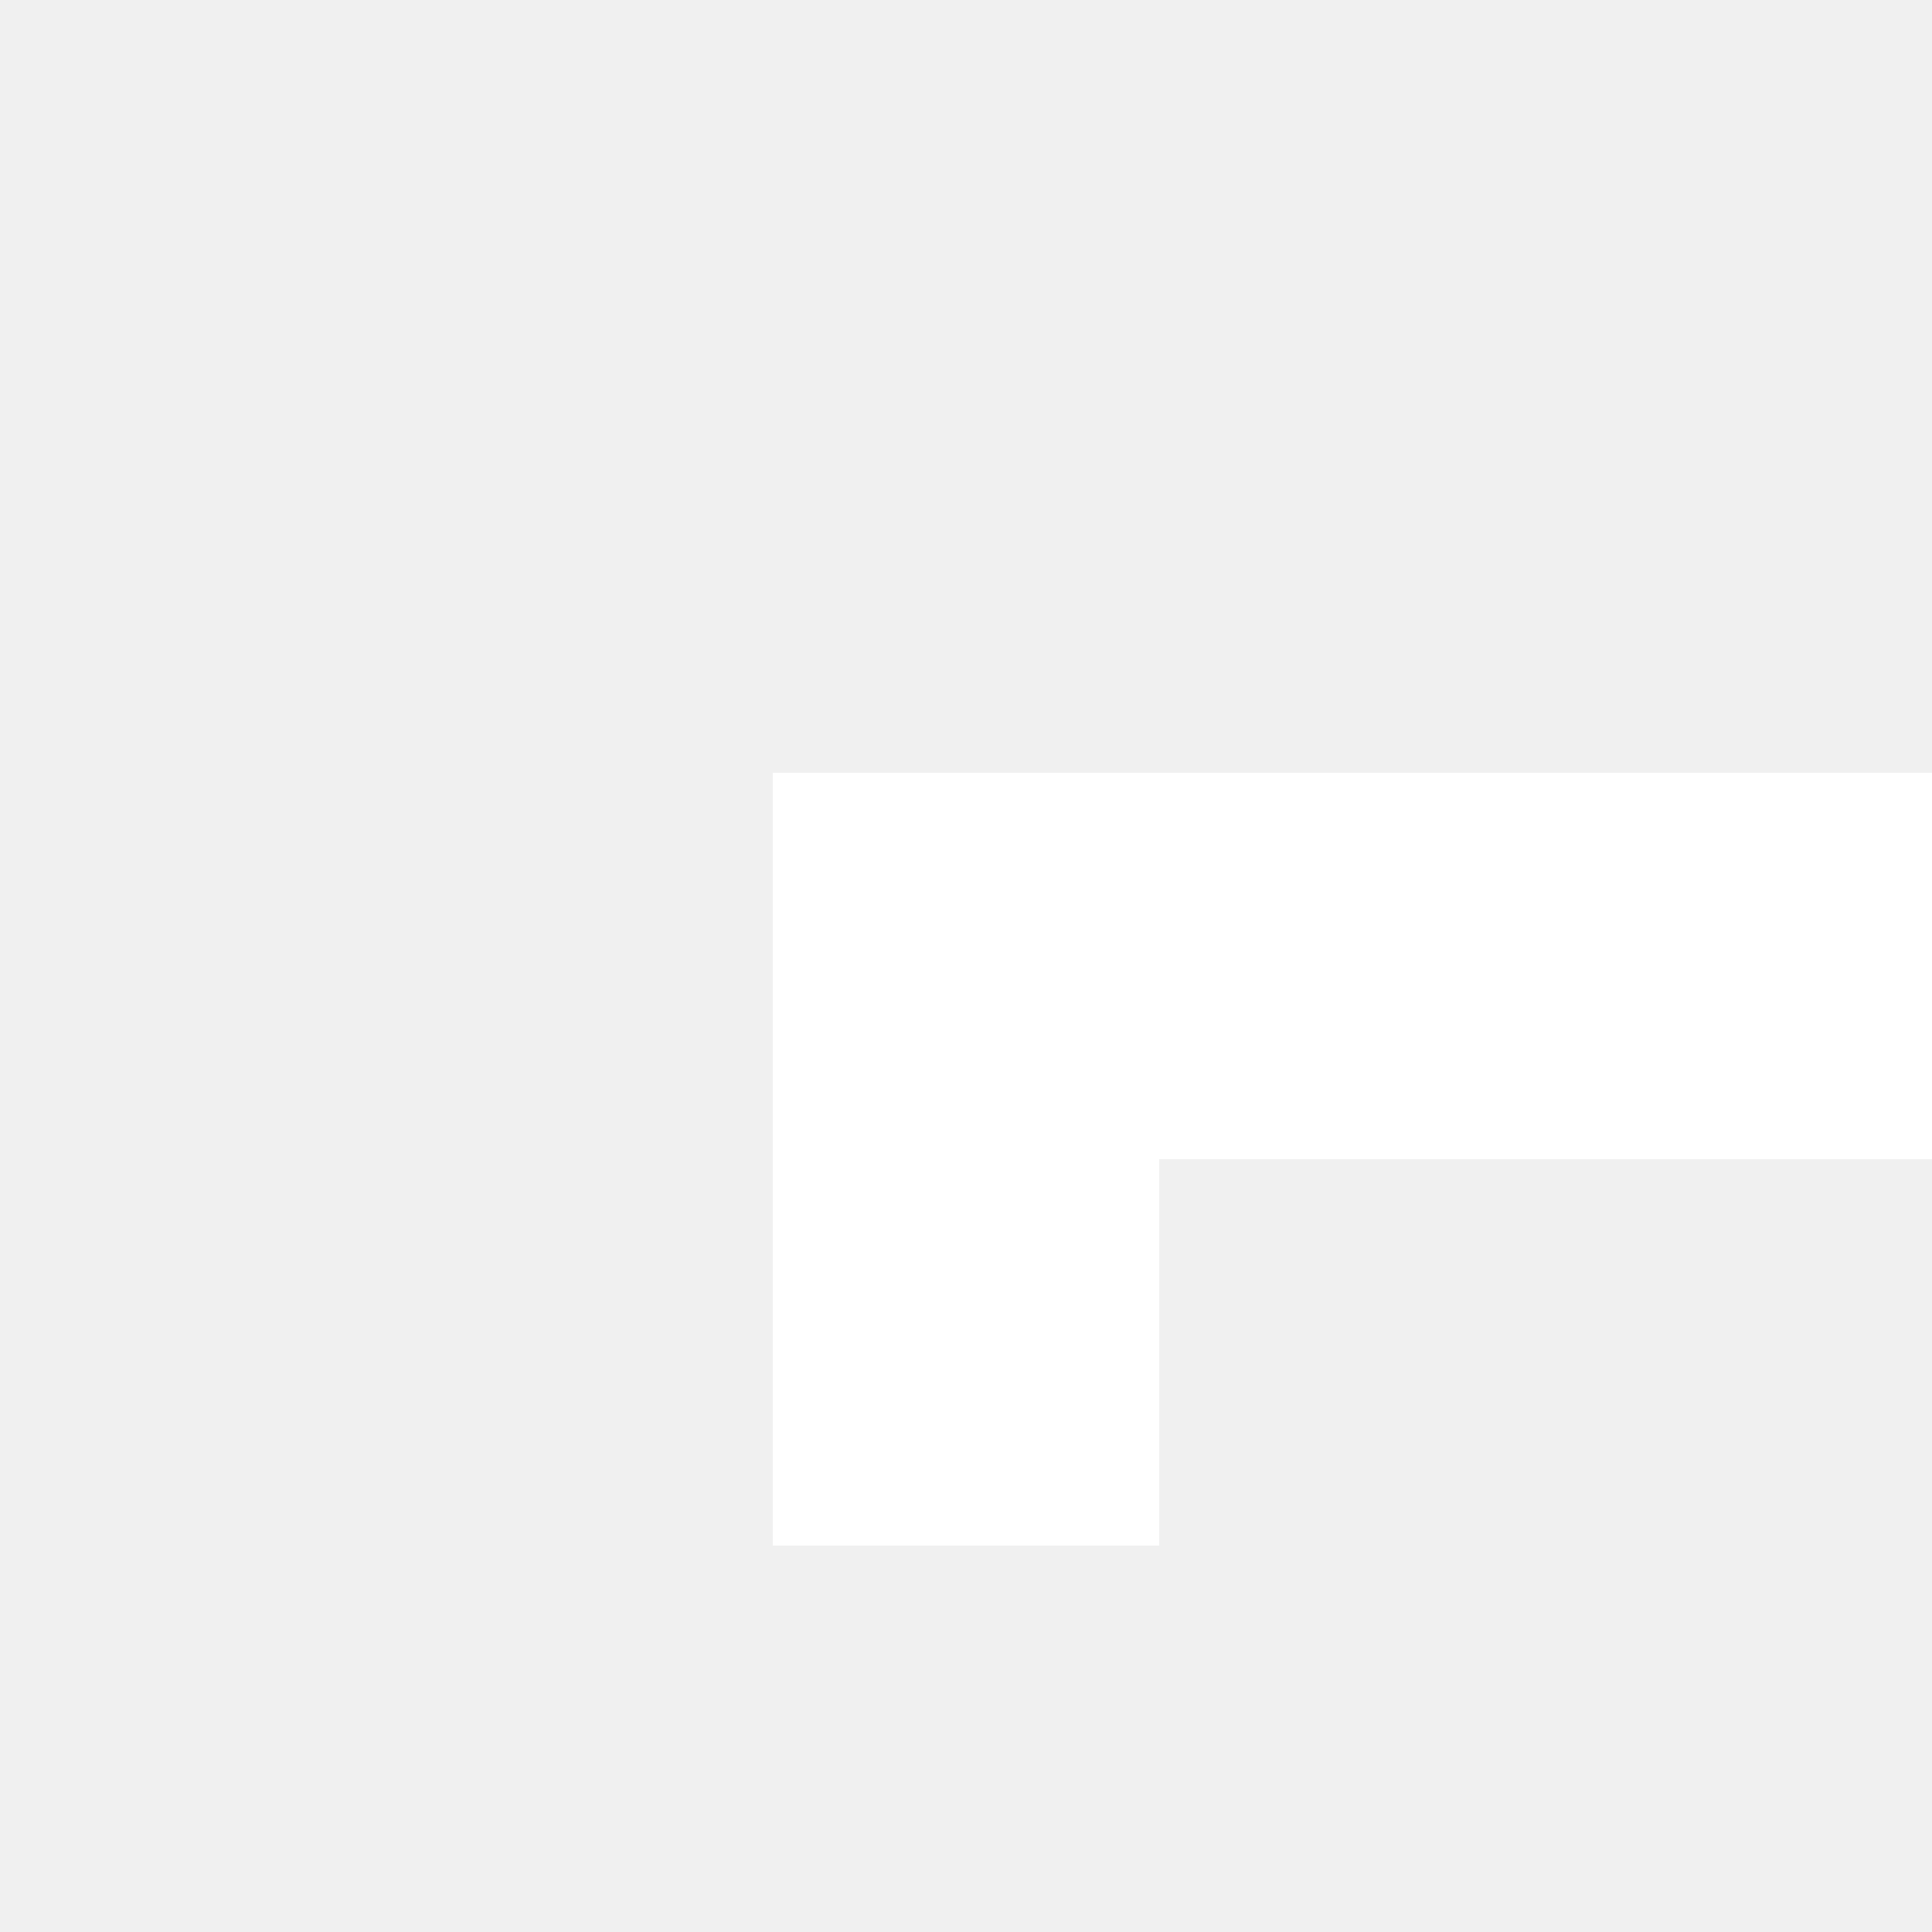
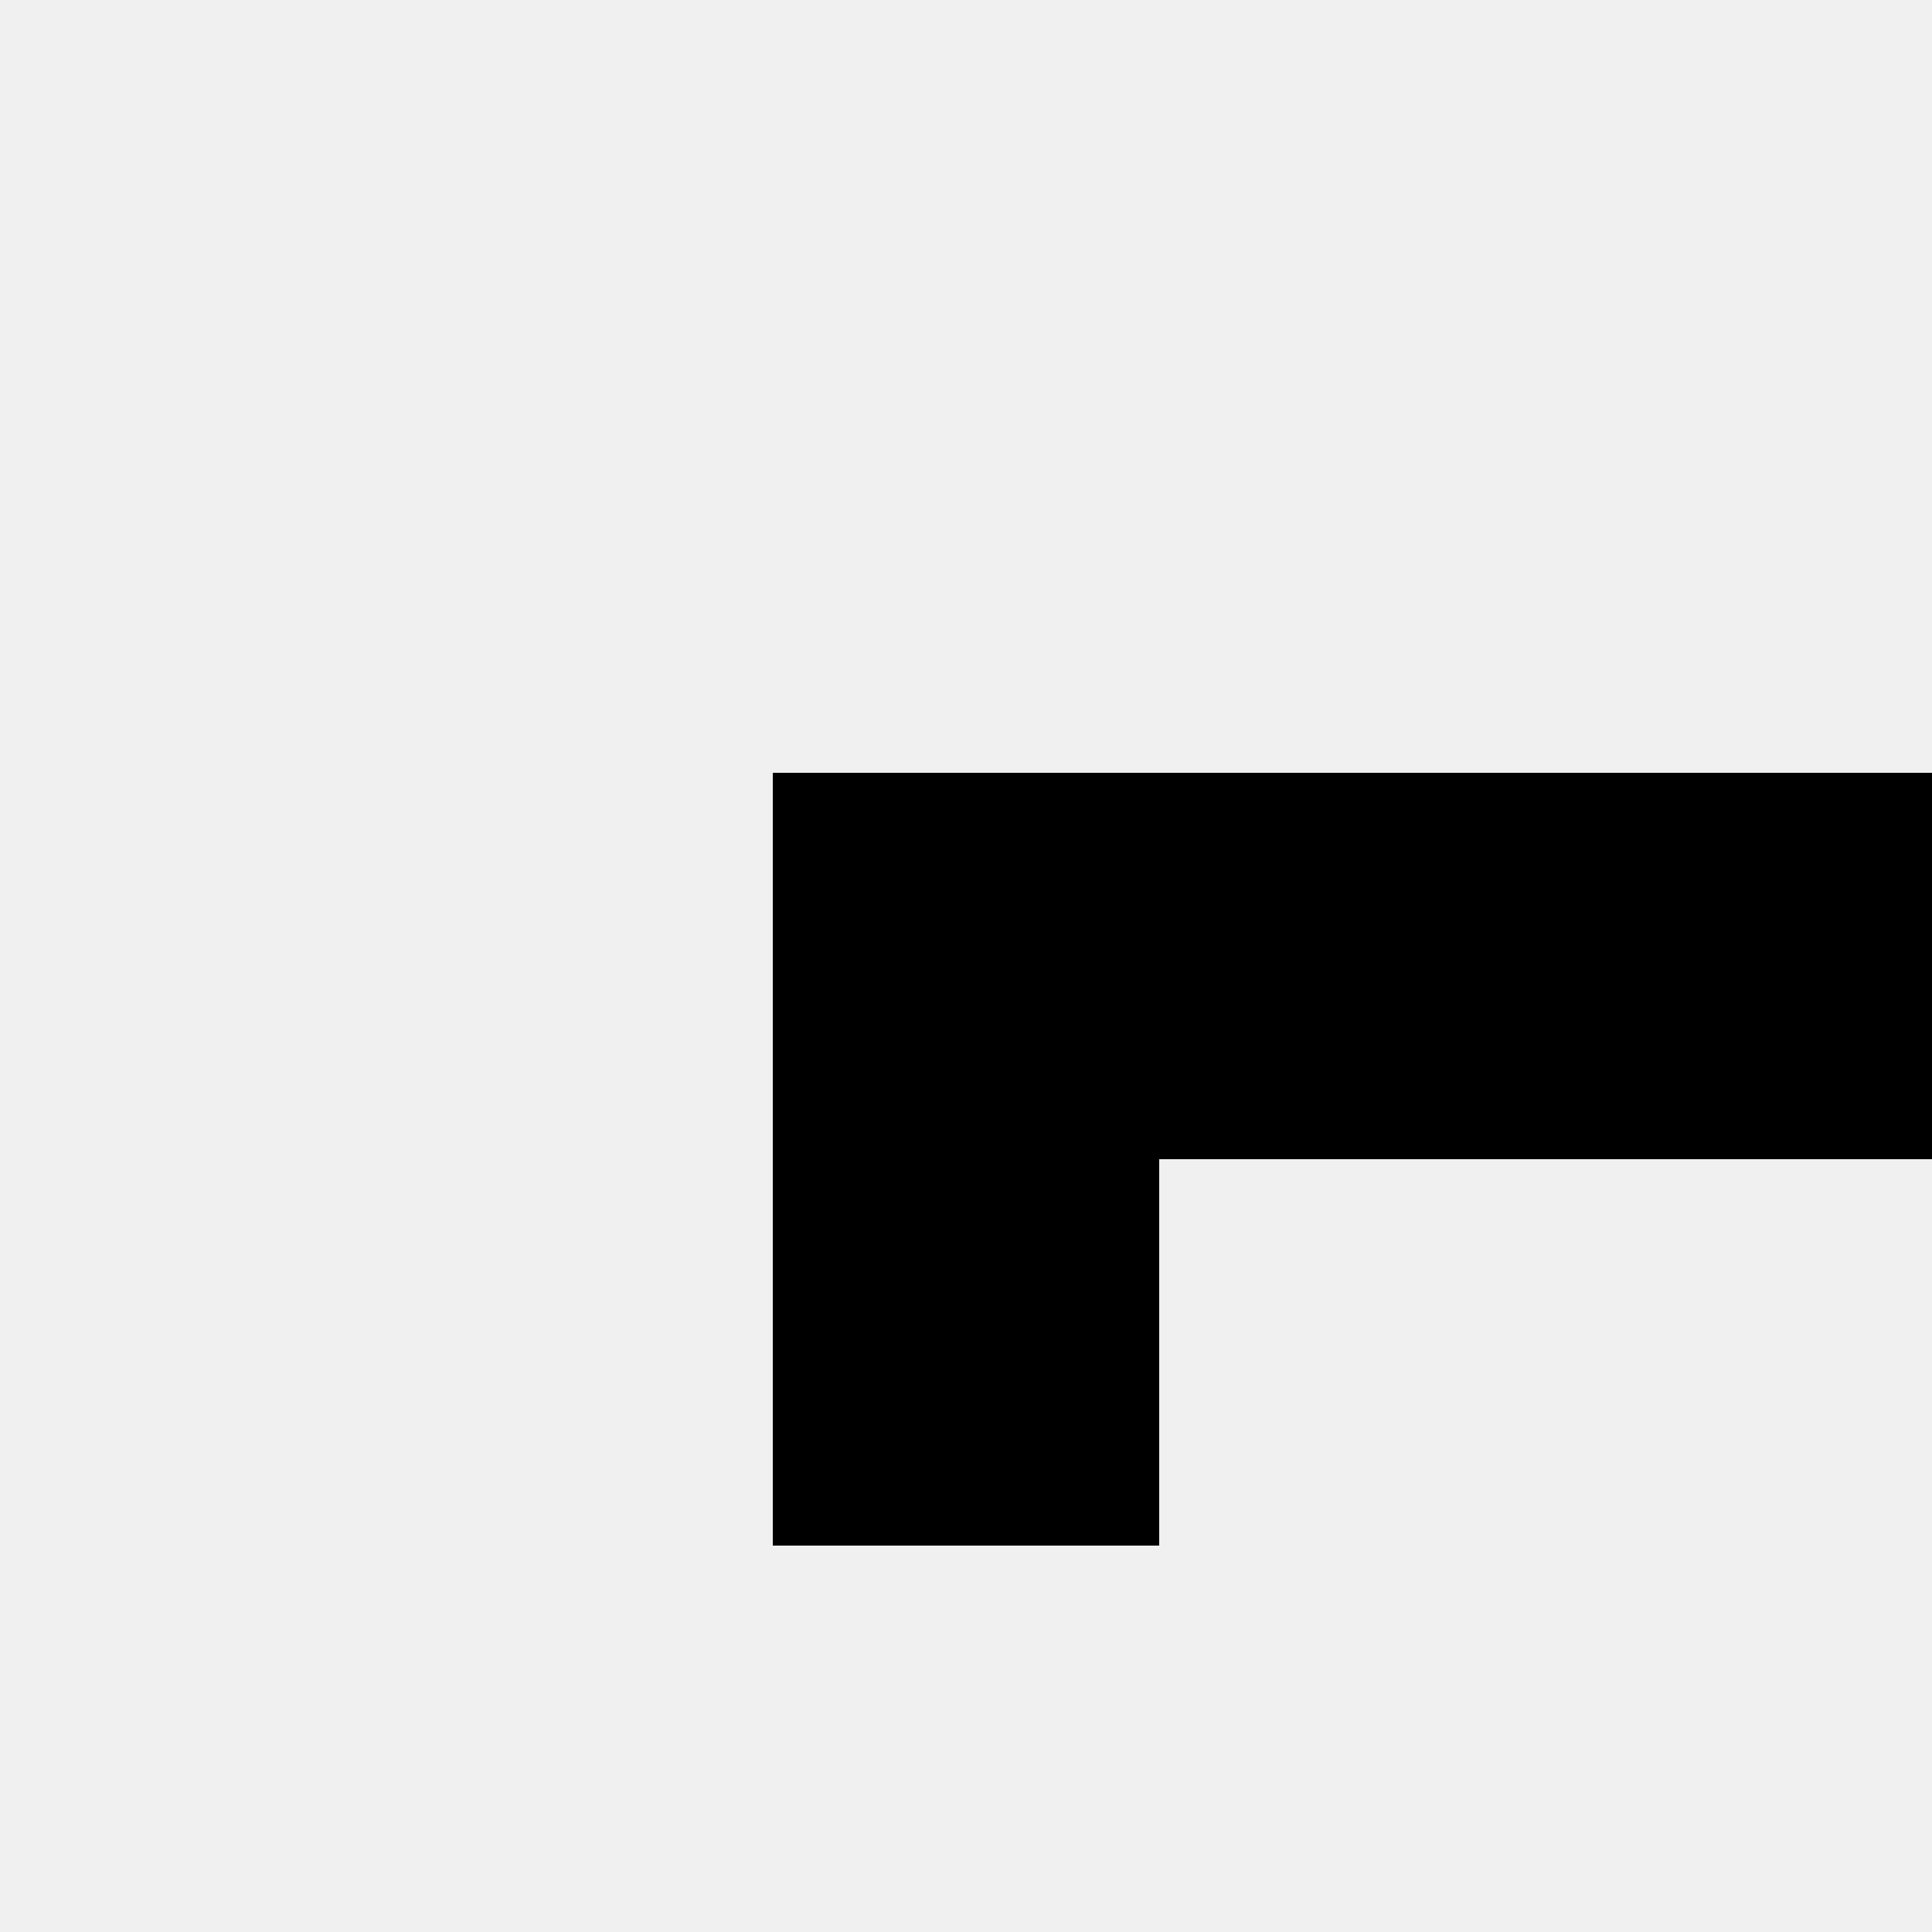
- <svg xmlns="http://www.w3.org/2000/svg" version="1.1" id="Layer_1" x="0px" y="0px" viewBox="0 0 100 100" style="enable-background:new 0 0 100 100;" xml:space="preserve">
-   <rect x="0" y="0" width="100" height="100" fill="none" />
-   <polygon points="40,40 100,40 100,60 60,60 60,80 40,80" fill="white" />
+ <svg xmlns="http://www.w3.org/2000/svg" version="1.1" id="CustomMoveButton" x="0px" y="0px" viewBox="0 0 100 100" style="enable-background:new 0 0 100 100;" xml:space="preserve">
+   <polygon points="40,40 100,40 100,60 60,60 60,80 40,80" stroke="none" />
</svg>
